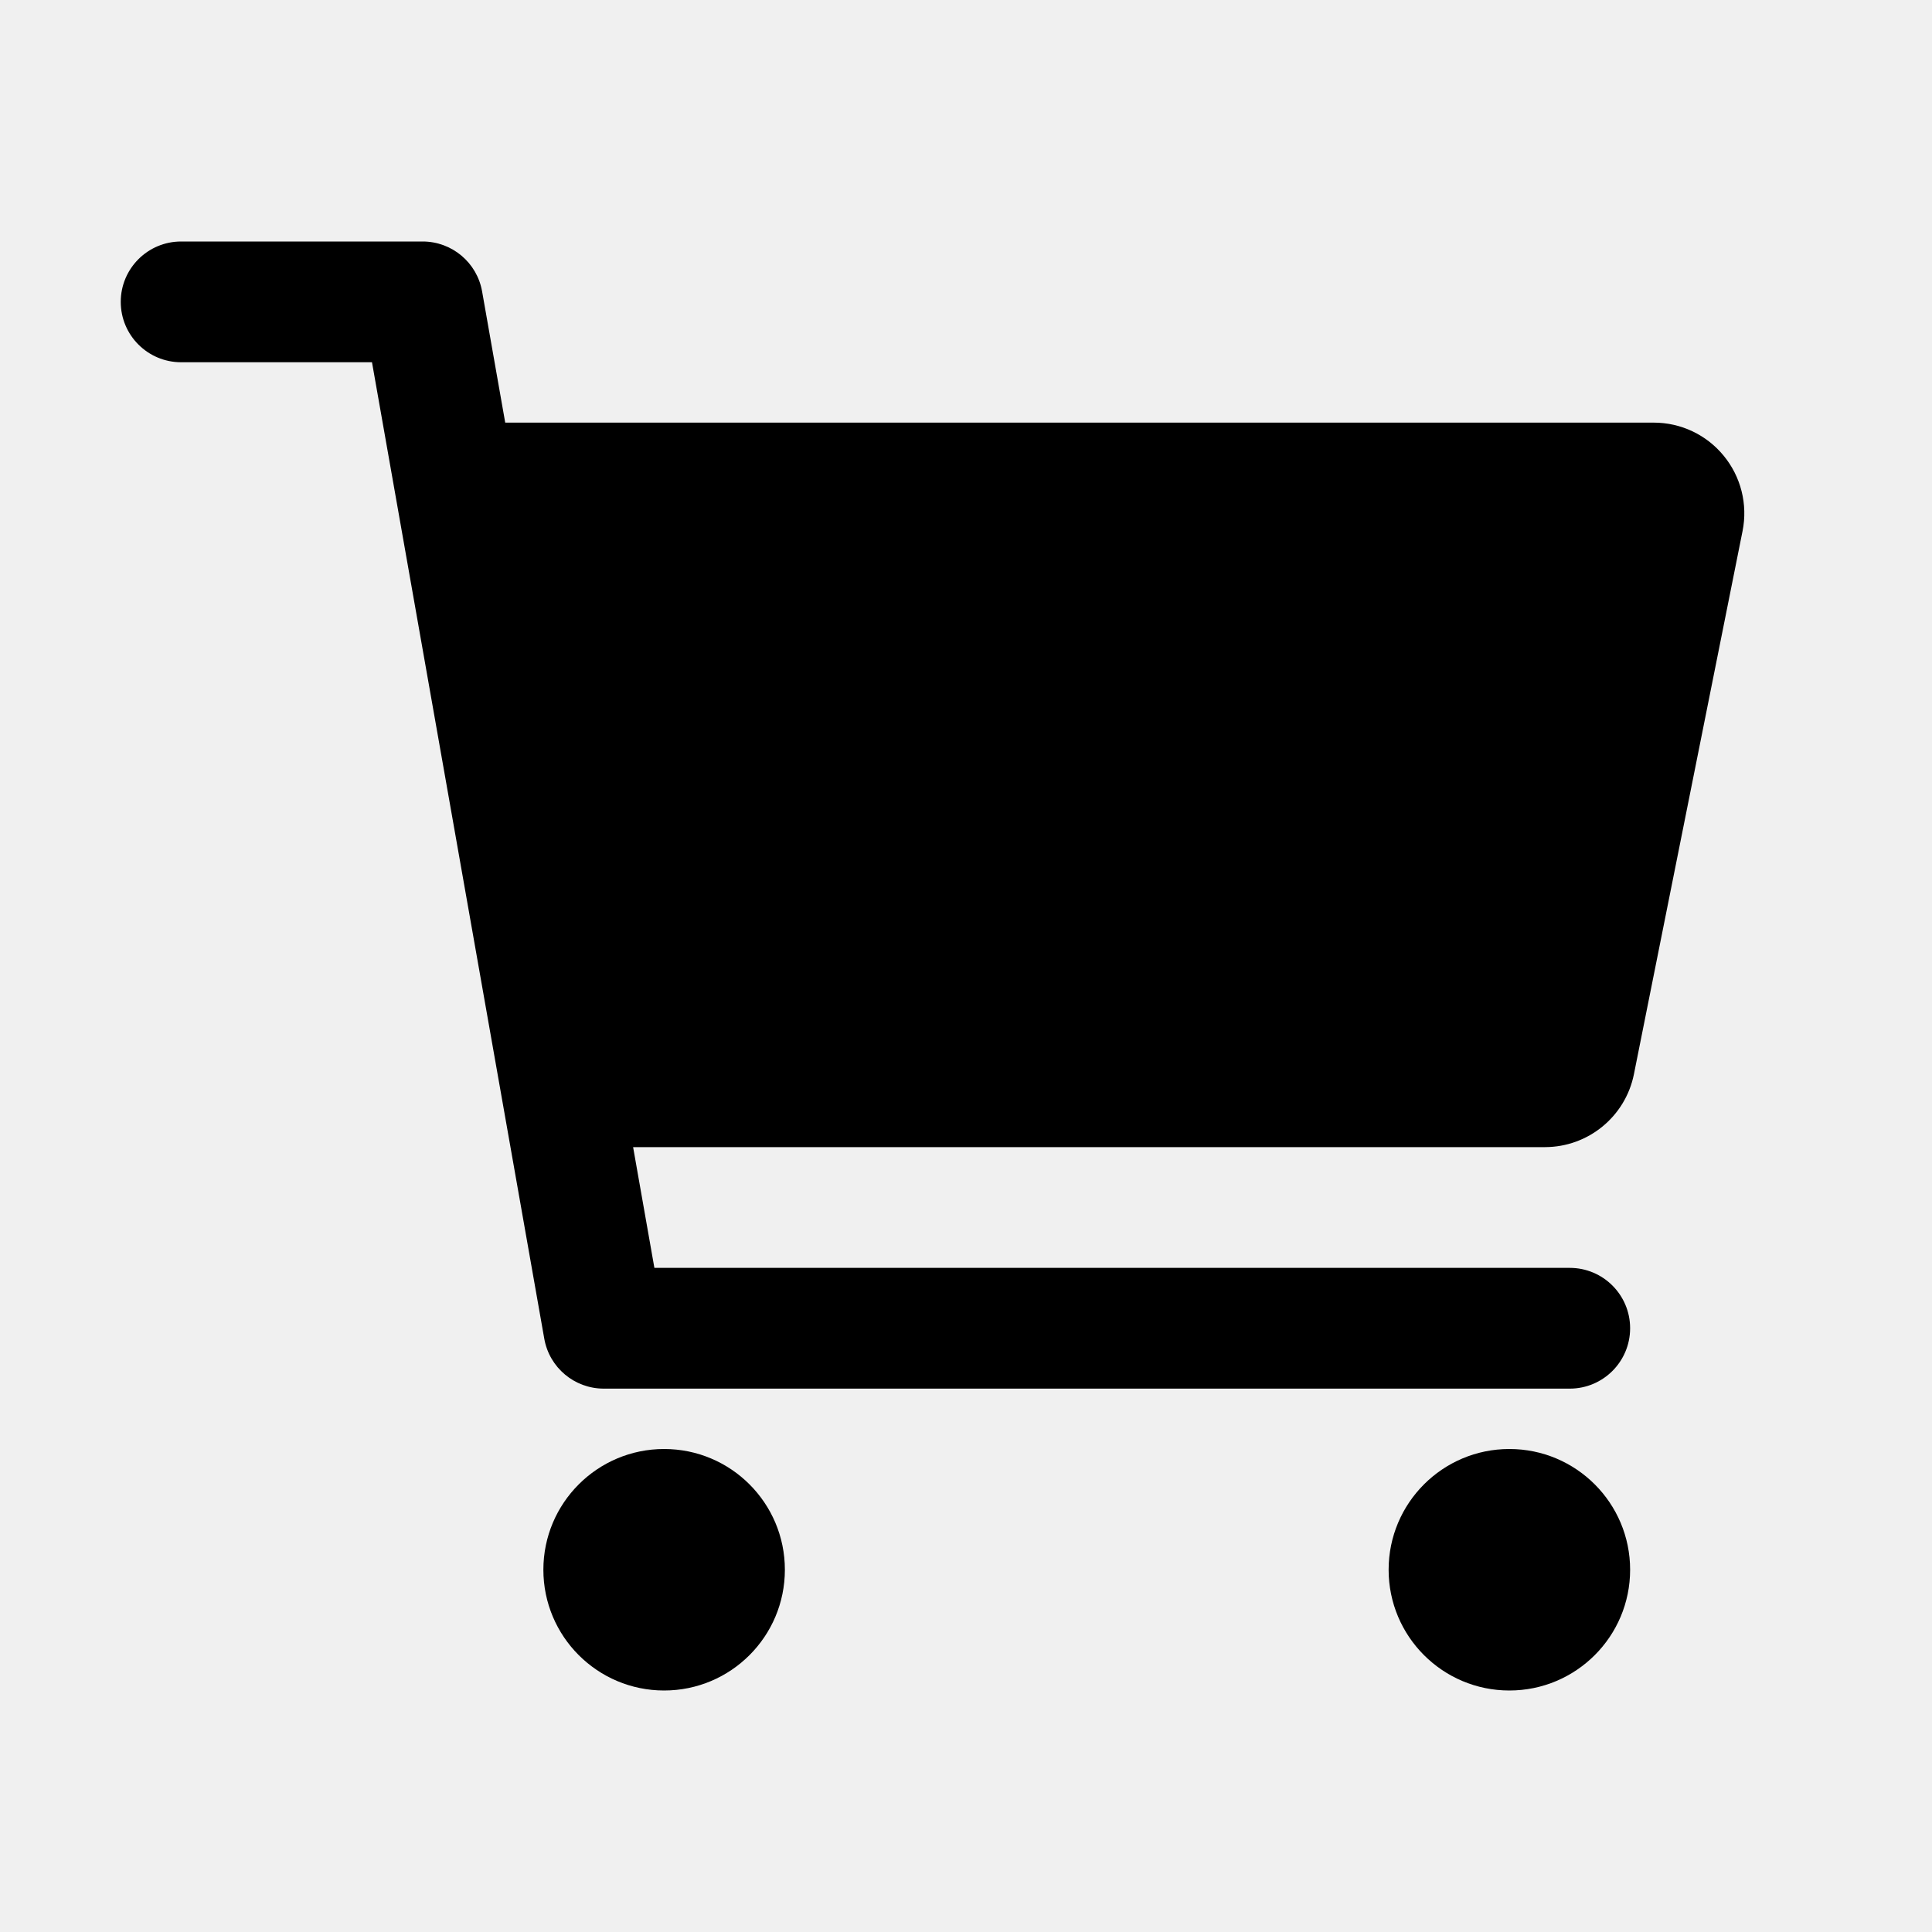
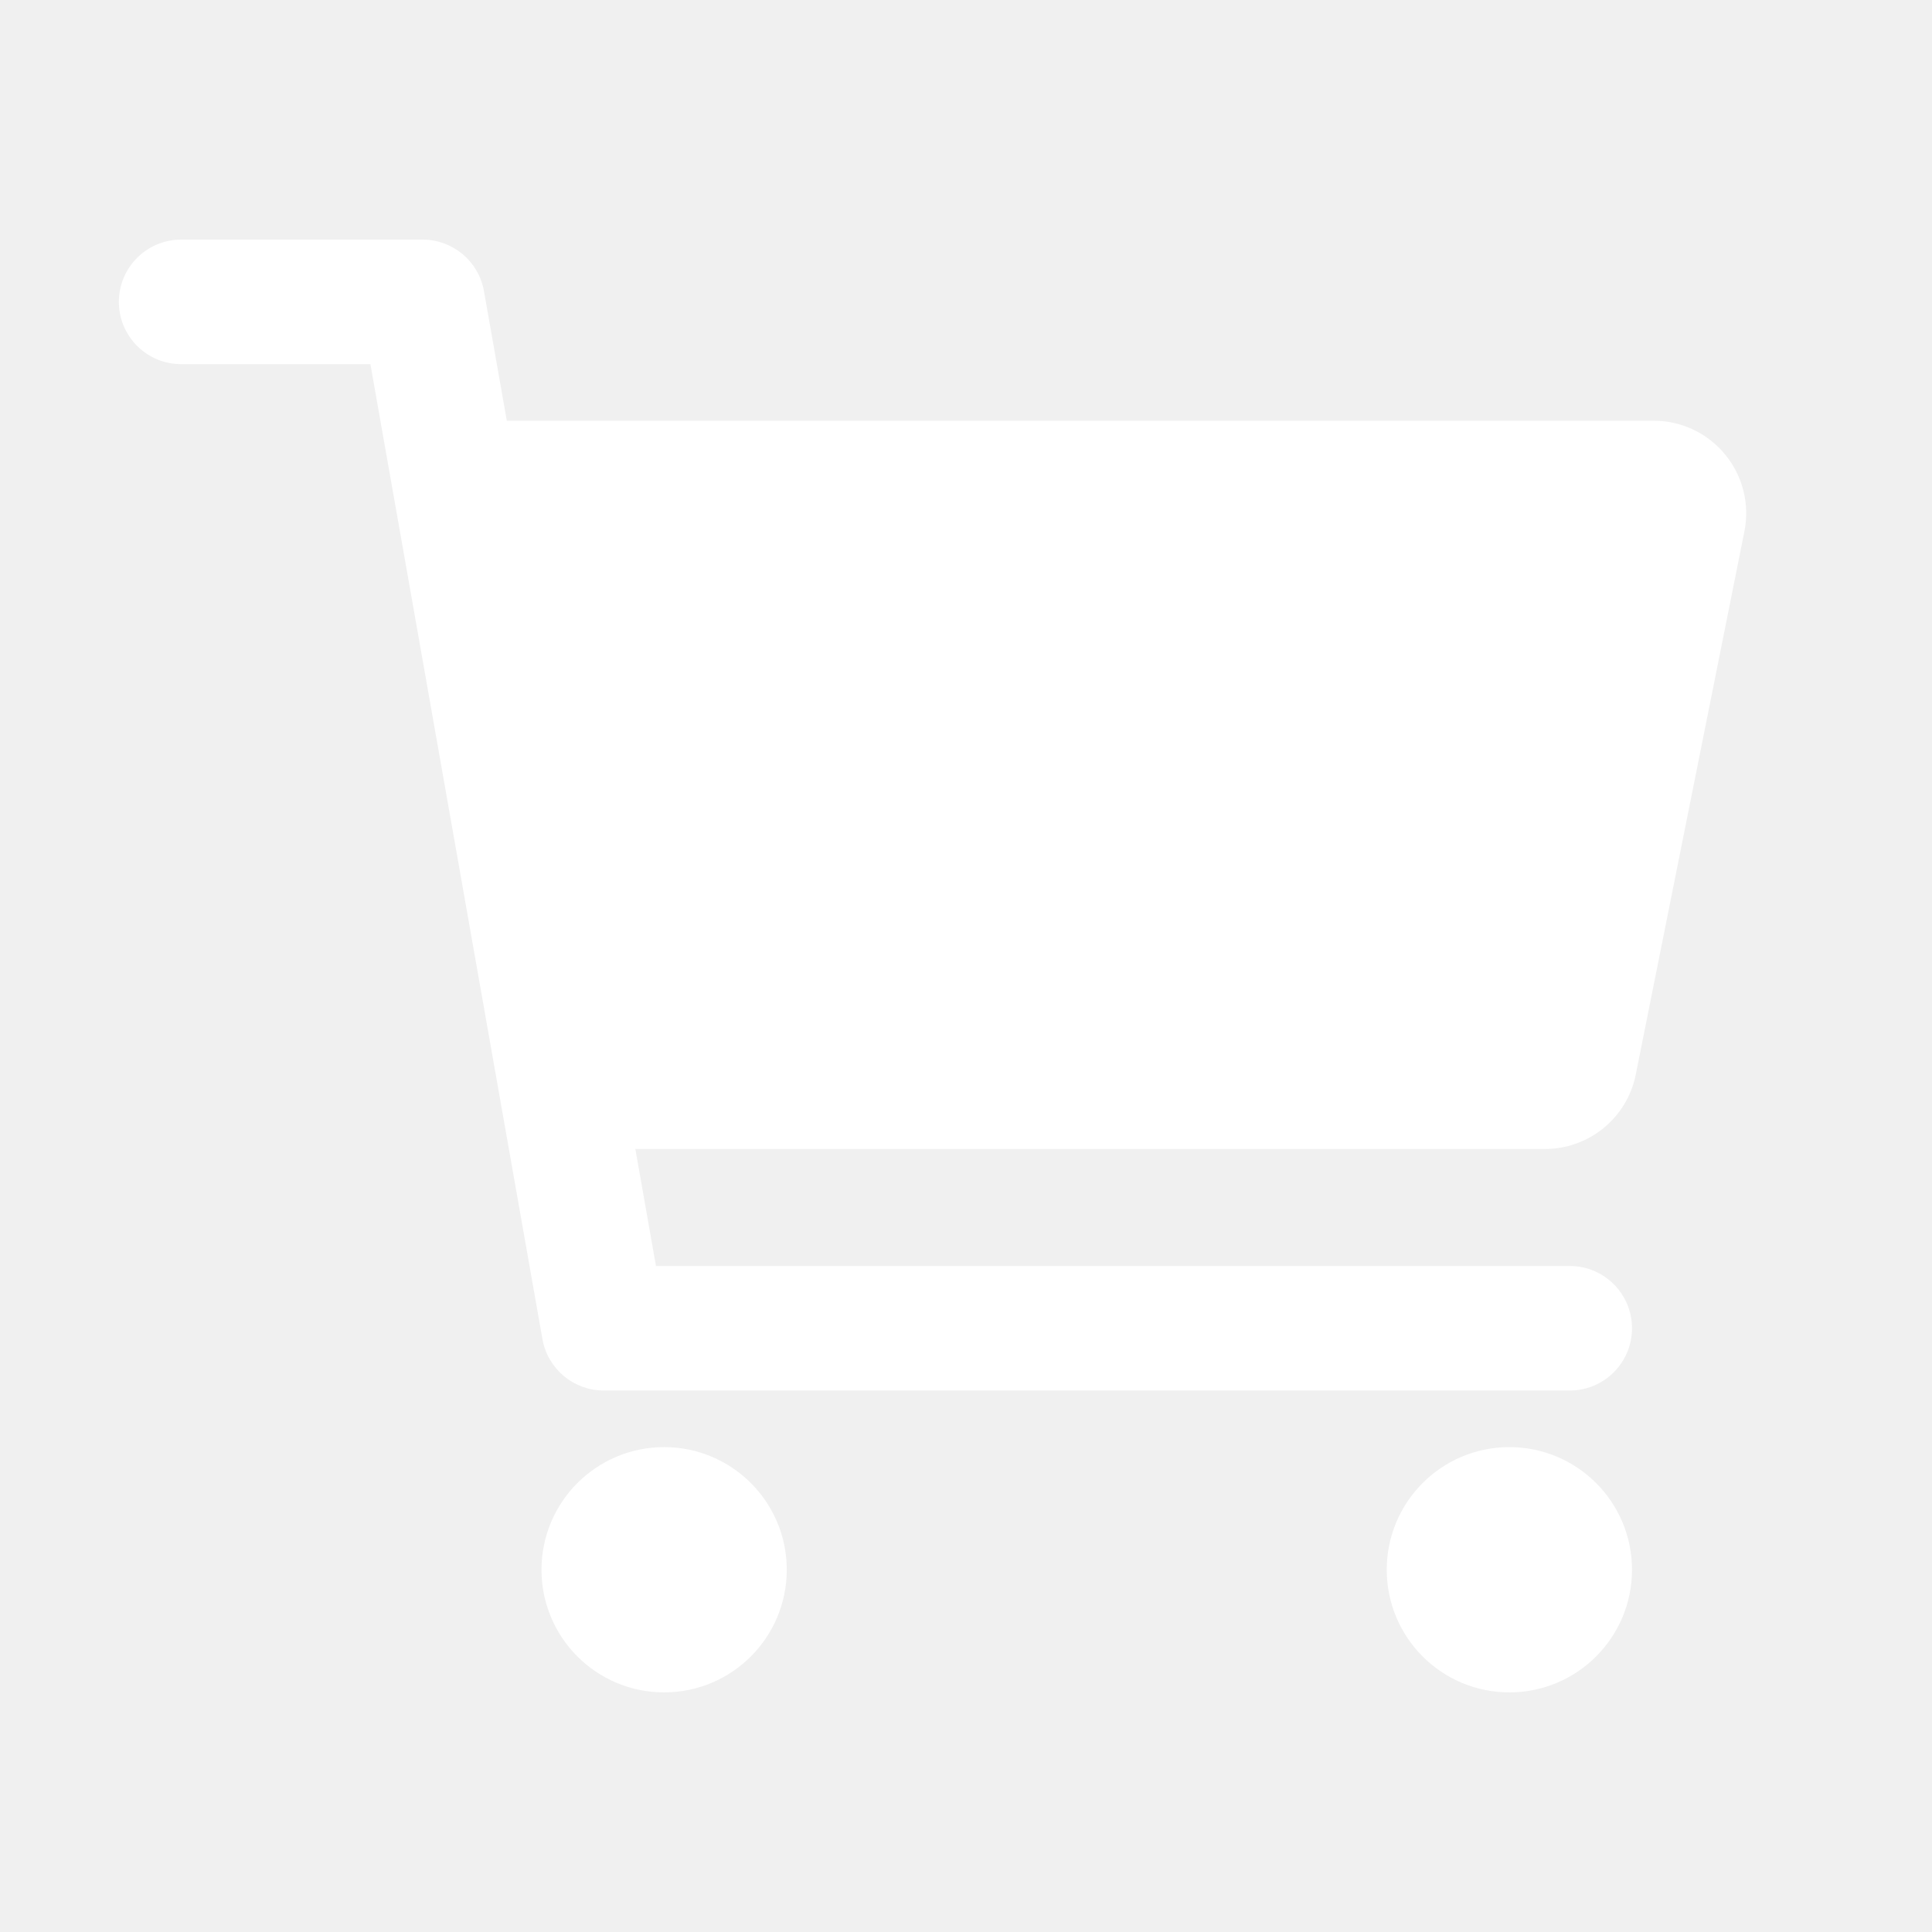
- <svg xmlns="http://www.w3.org/2000/svg" class="ionicon" viewBox="0 0 512 512">
+ <svg xmlns="http://www.w3.org/2000/svg" fill="white" stroke="white" class="ionicon" viewBox="0 0 512 512">
  <circle cx="176" cy="416" r="32" />
  <circle cx="400" cy="416" r="32" />
  <path d="M456.8 120.78a23.92 23.92 0 00-18.56-8.78H133.89l-6.13-34.78A16 16 0 00112 64H48a16 16 0 000 32h50.58l45.66 258.78A16 16 0 00160 368h256a16 16 0 000-32H173.42l-5.64-32h241.66A24.07 24.07 0 00433 284.71l28.8-144a24 24 0 00-5-19.93z" />
</svg>
